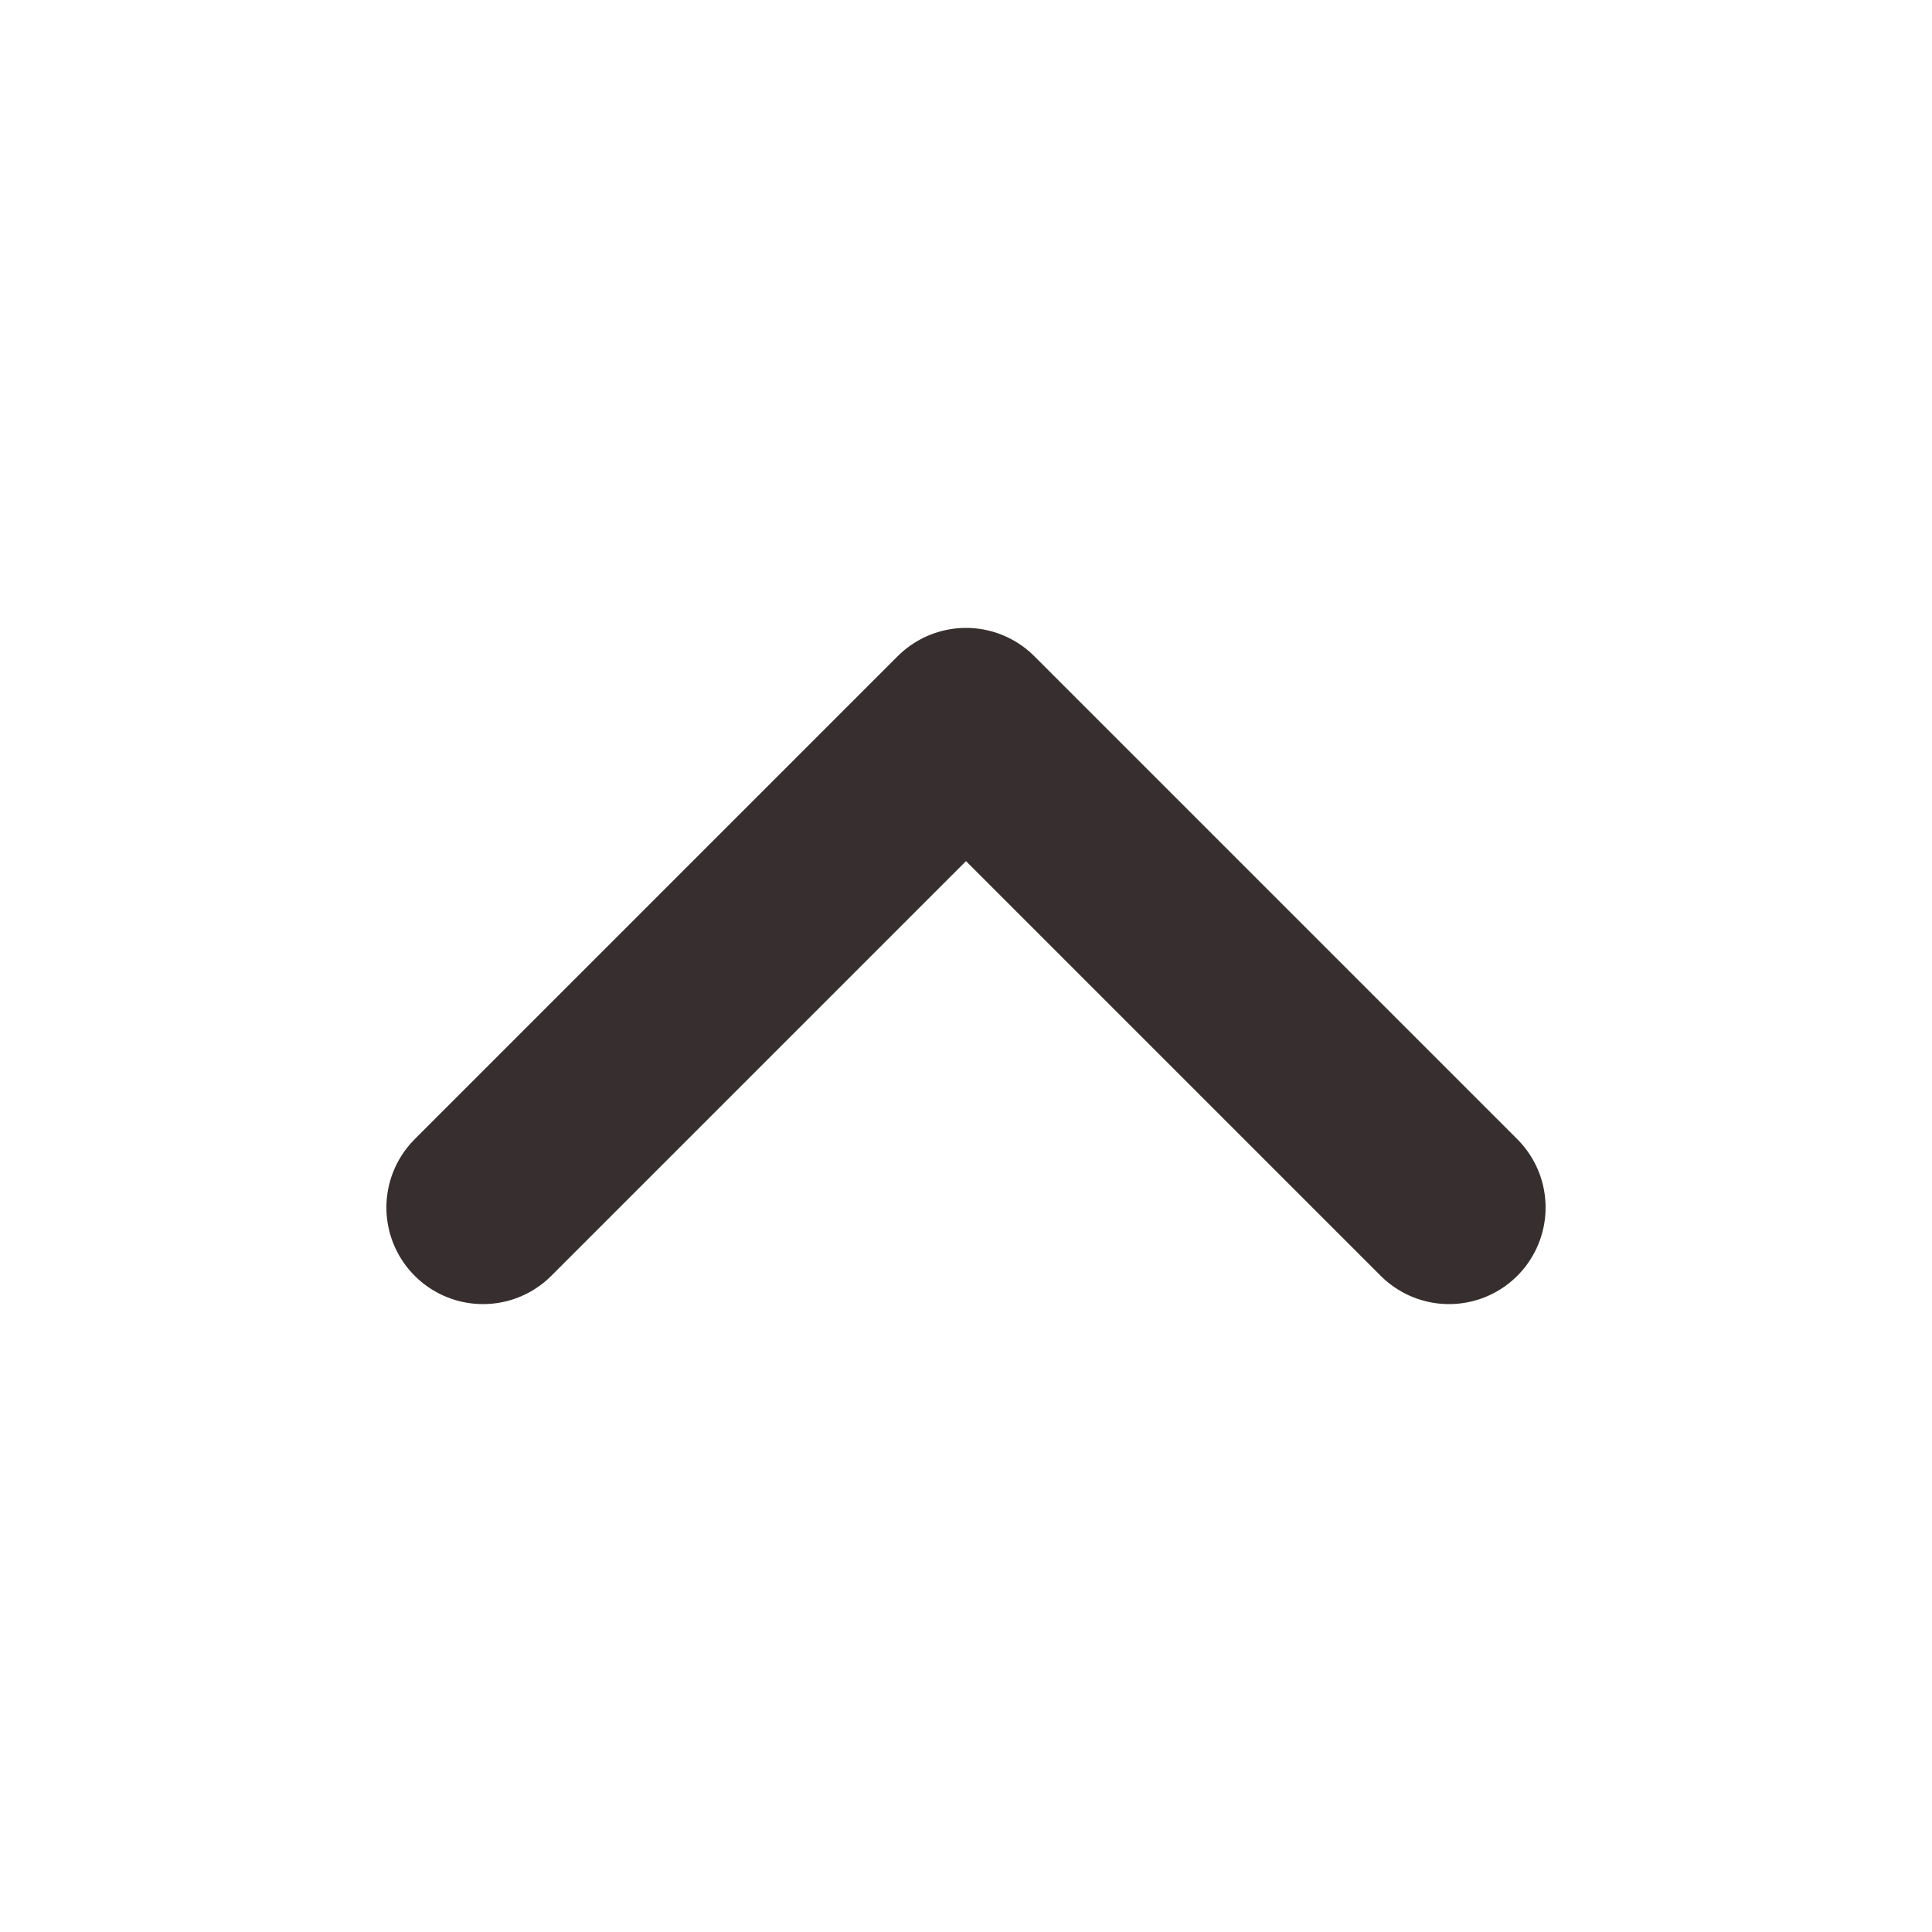
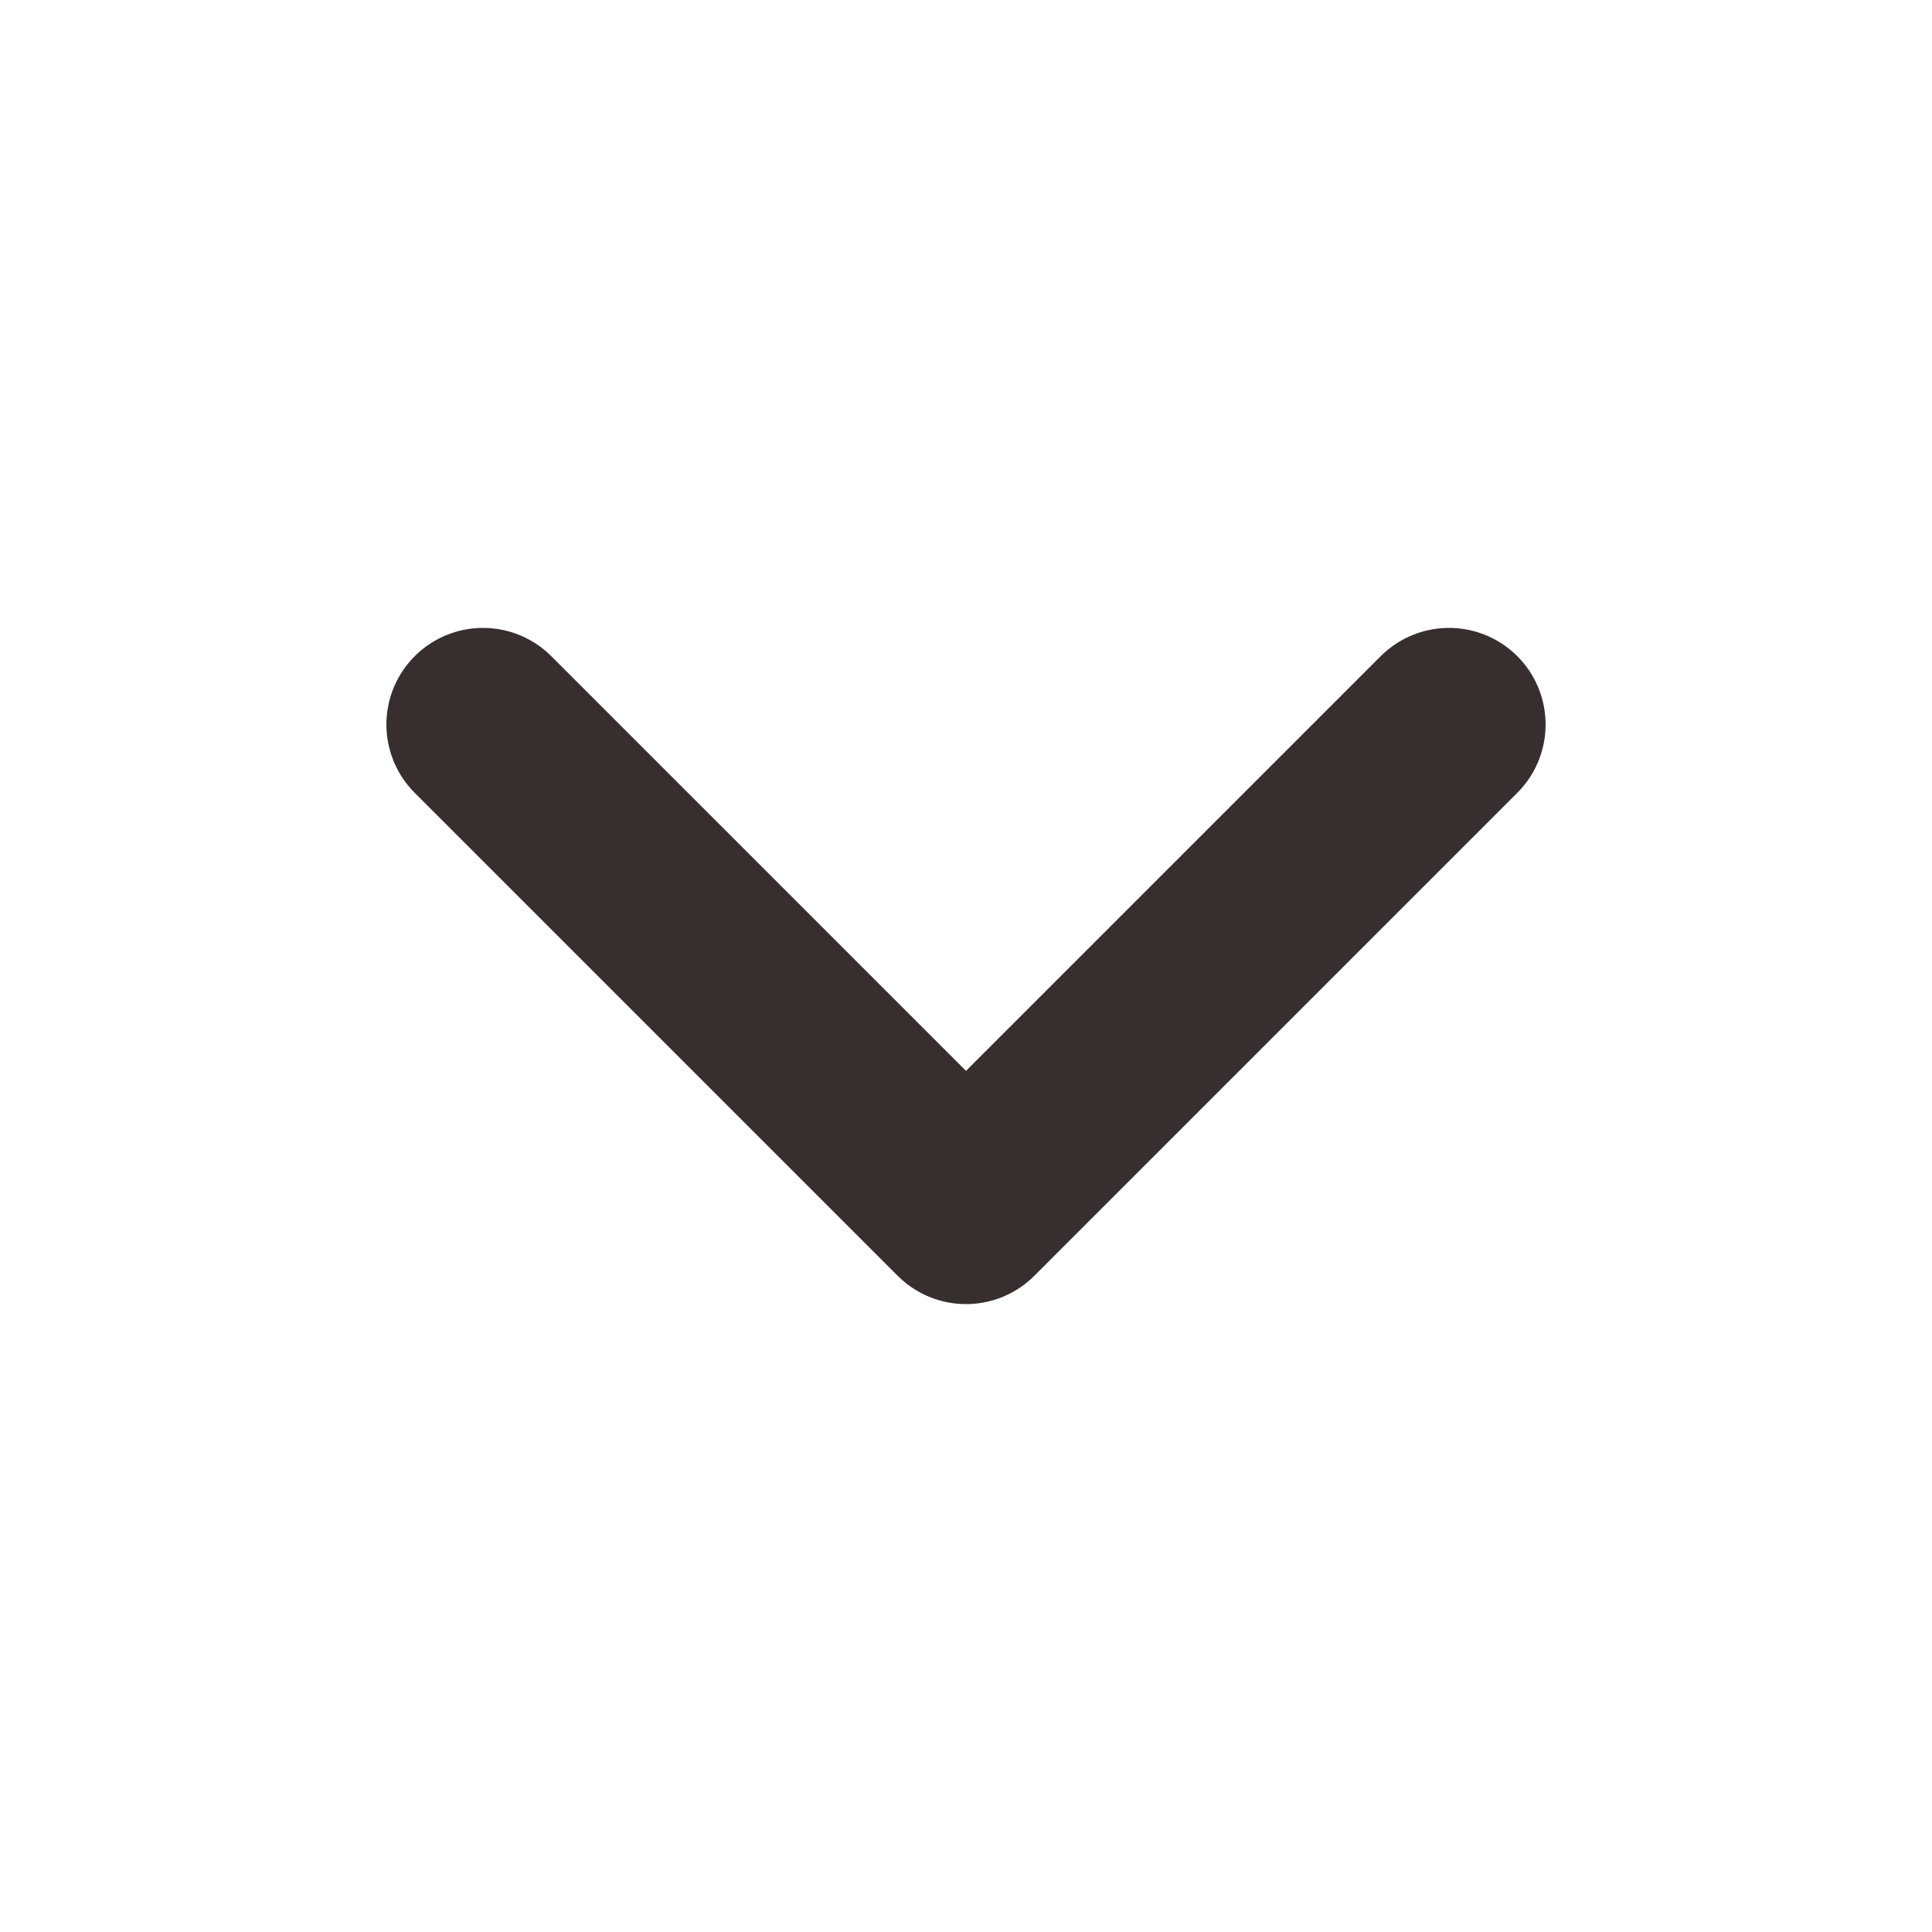
<svg xmlns="http://www.w3.org/2000/svg" width="20" height="20" viewBox="0 0 20 20" fill="none">
-   <path d="M5 12.5L10 7.5L15 12.5" stroke="#372F2F" stroke-width="2" stroke-linecap="round" stroke-linejoin="round" />
+   <path d="M15 7.5L10 12.5L5 7.5" stroke="#372F2F" stroke-width="2" stroke-linecap="round" stroke-linejoin="round" />
</svg>
